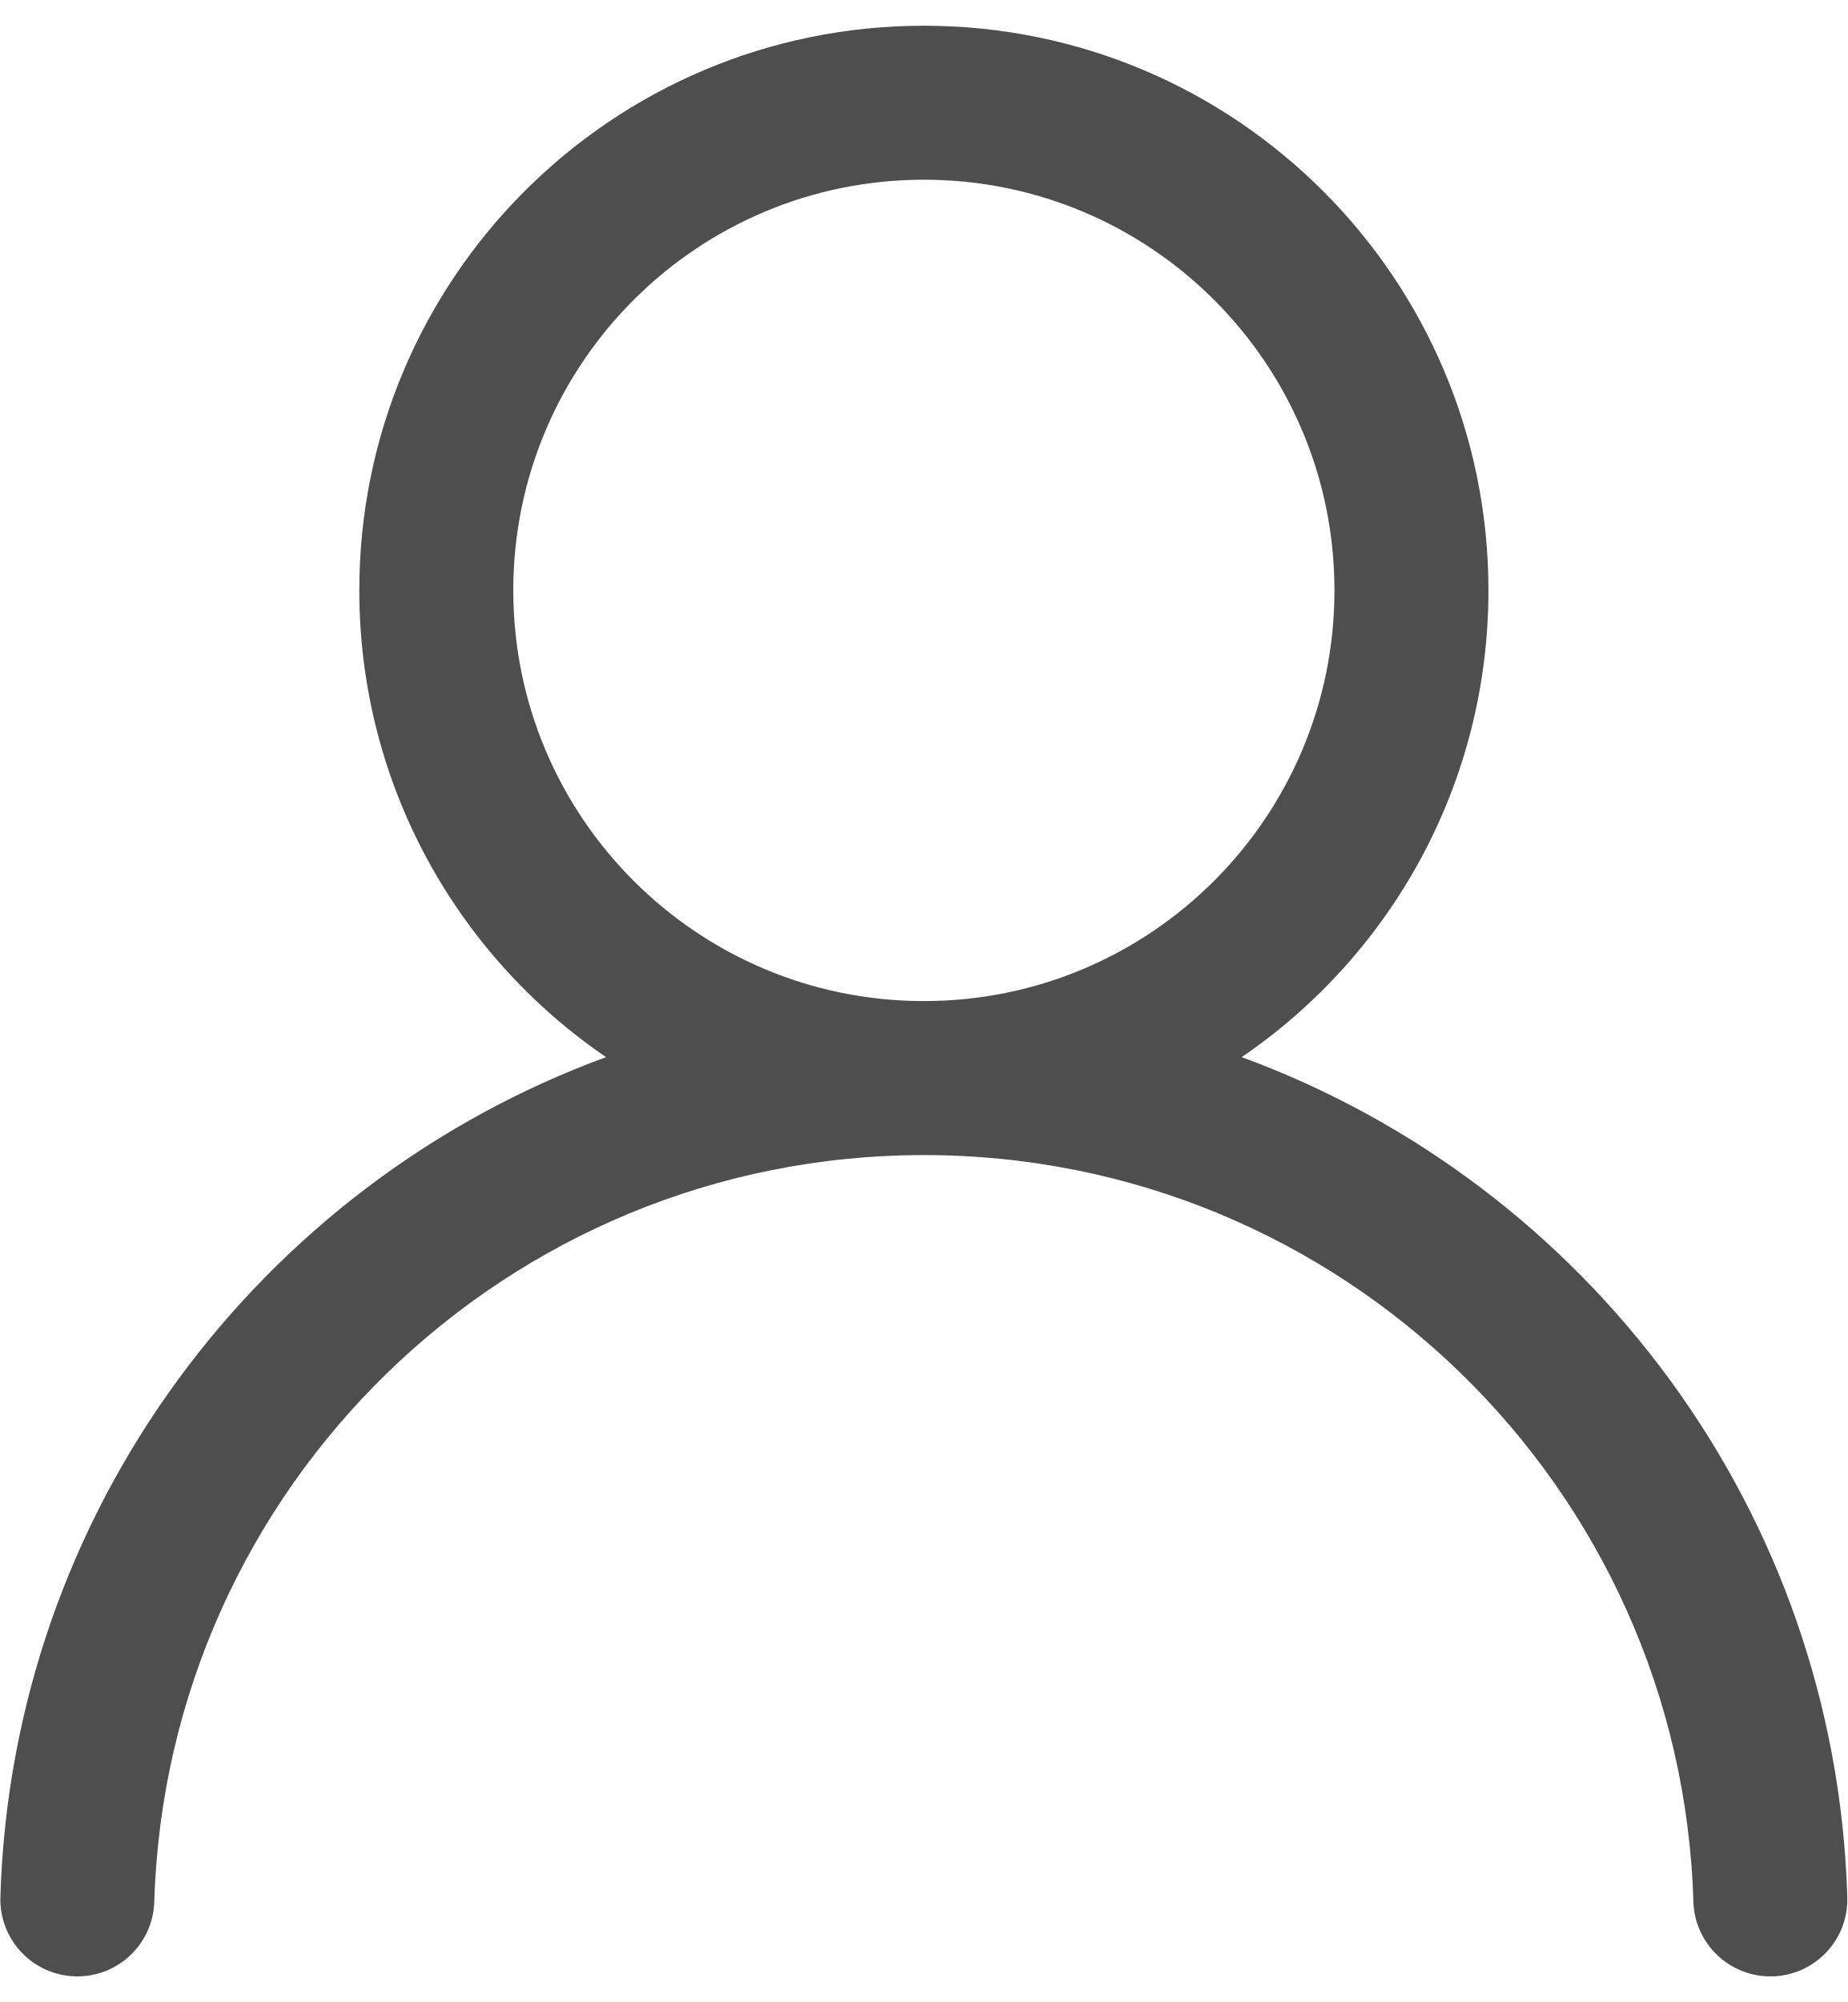
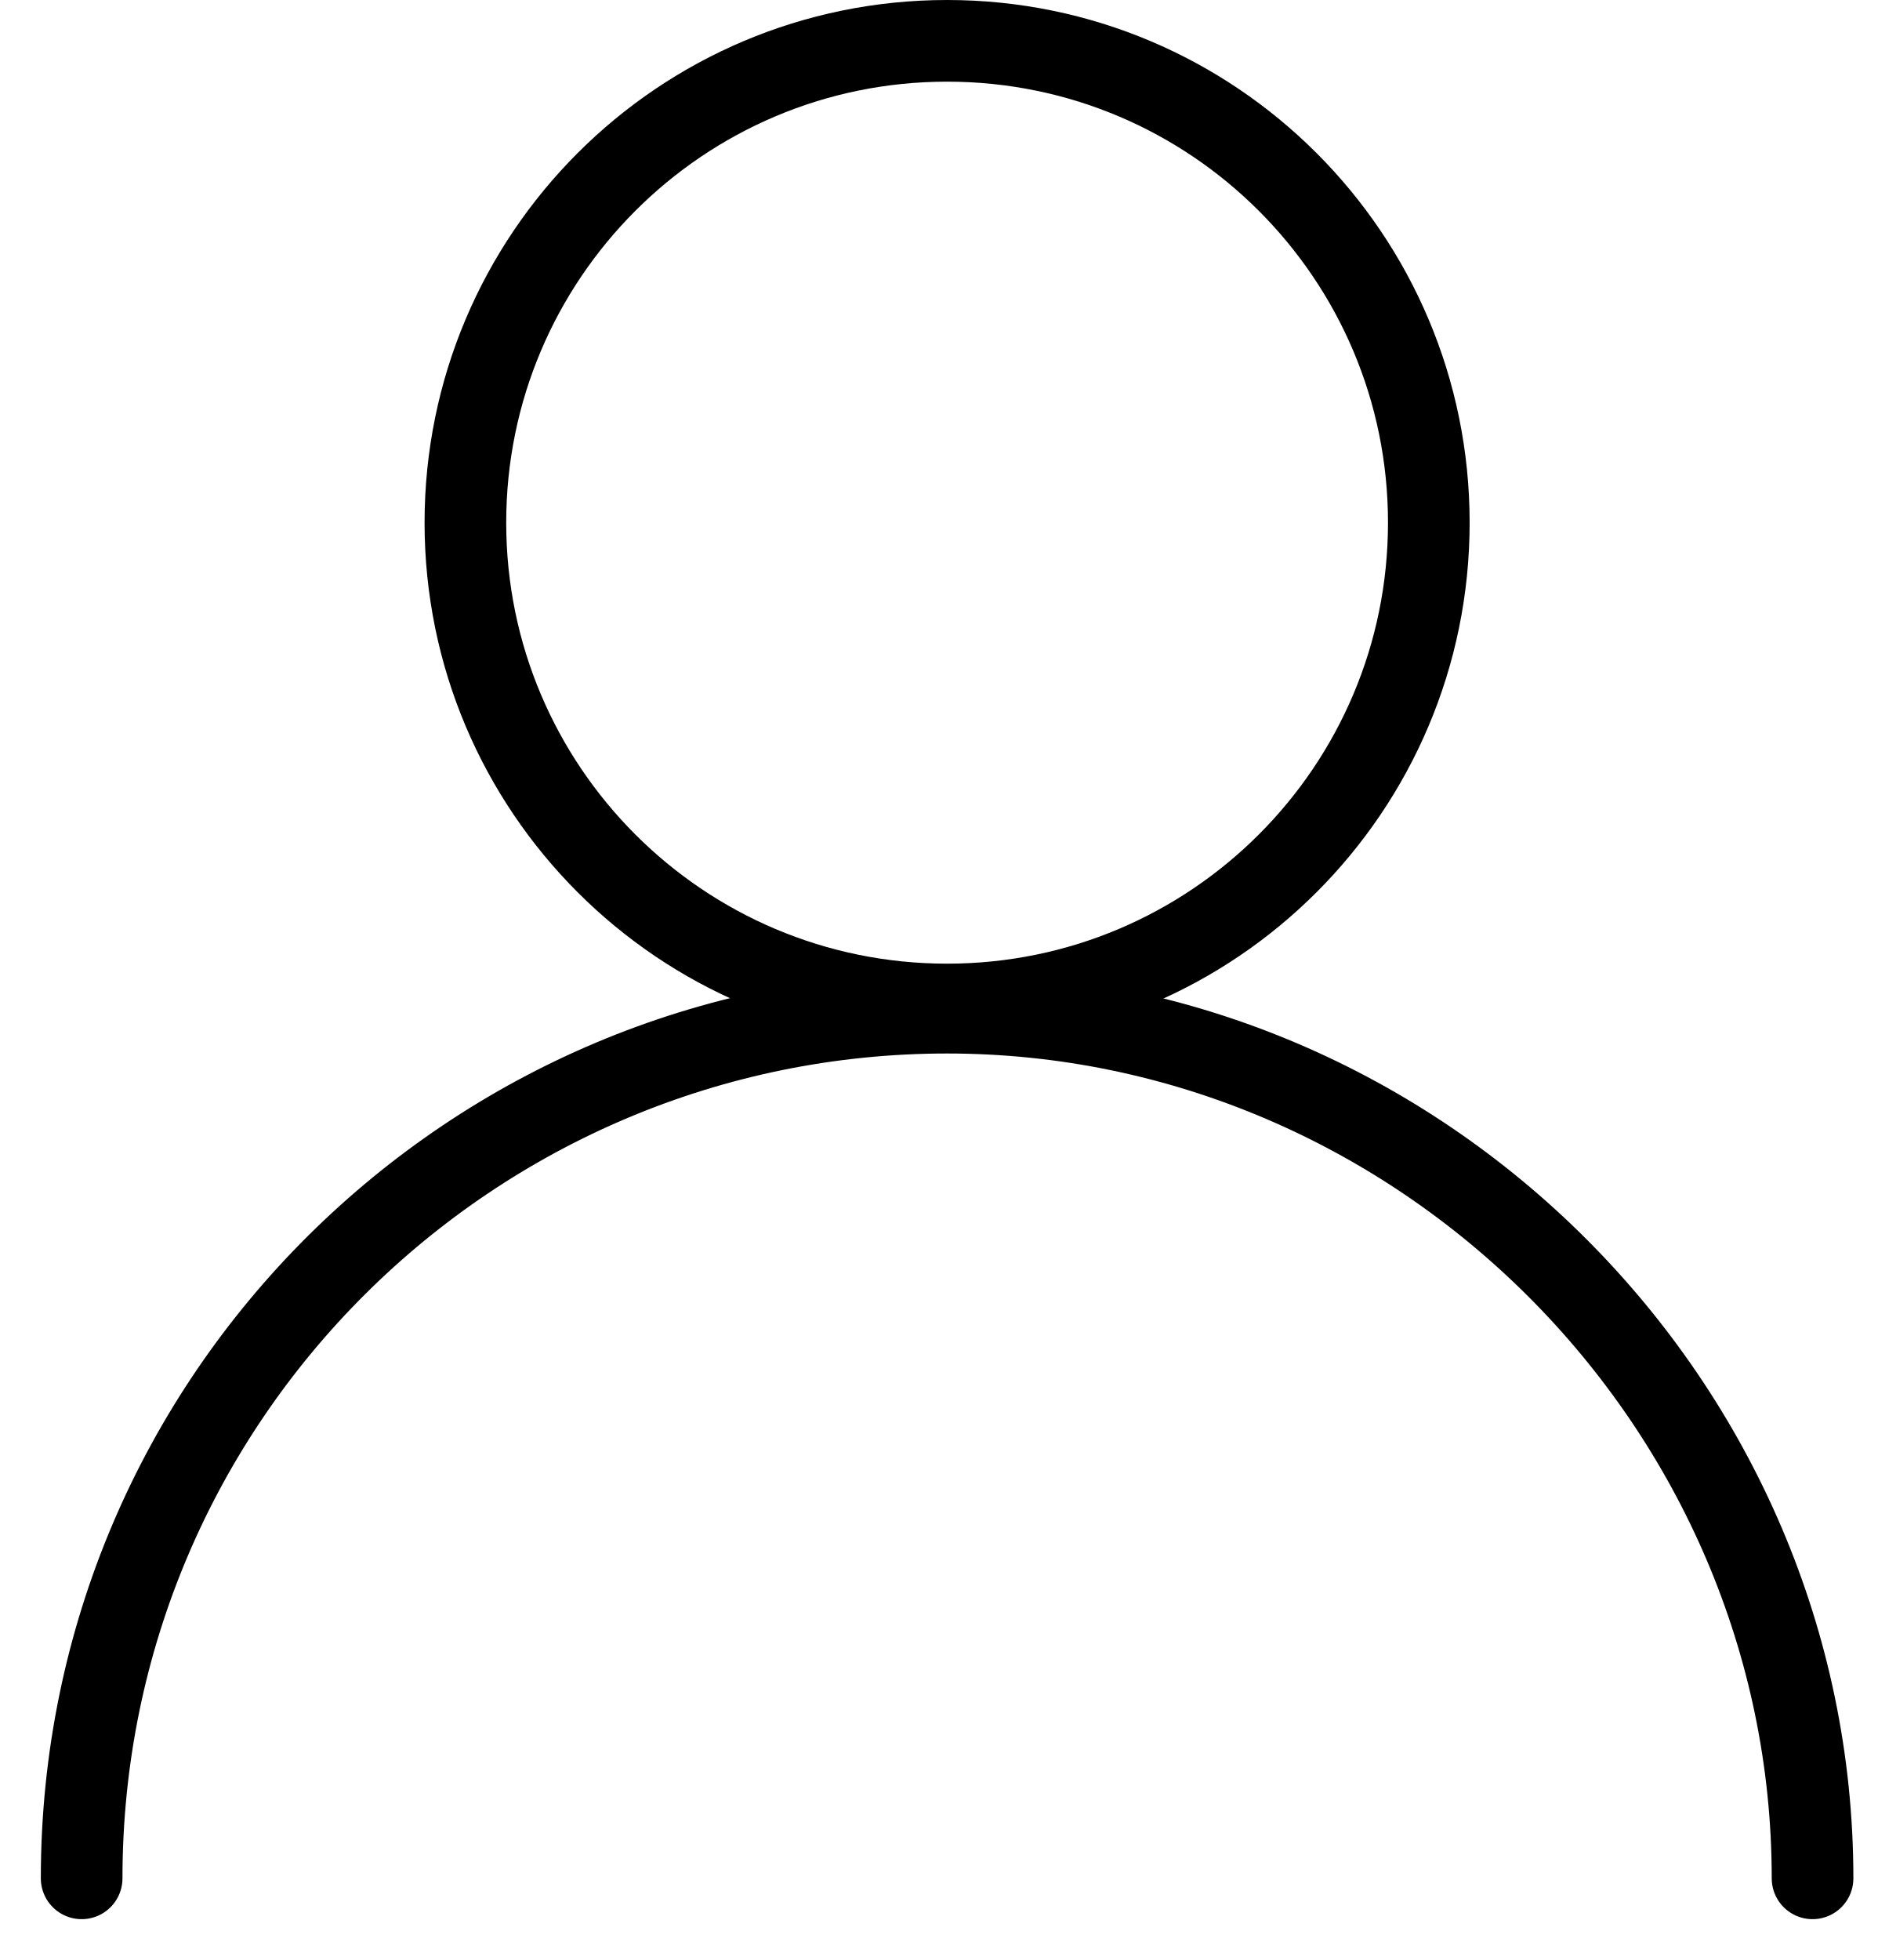
- <svg xmlns="http://www.w3.org/2000/svg" width="24" height="26" viewBox="0 0 24 26" fill="none">
-   <path fill-rule="evenodd" clip-rule="evenodd" d="M12 0.334C7.95 0.334 4.667 3.617 4.667 7.667C4.667 10.187 5.937 12.409 7.872 13.729C3.386 15.373 0.155 19.618 0.005 24.638C-0.011 25.19 0.423 25.65 0.975 25.667C1.527 25.683 1.988 25.249 2.004 24.697C2.165 19.315 6.579 15.001 12 15.001C17.421 15.001 21.835 19.315 21.995 24.697C22.012 25.249 22.473 25.683 23.025 25.667C23.577 25.65 24.011 25.19 23.994 24.638C23.845 19.618 20.614 15.373 16.128 13.729C18.063 12.409 19.333 10.187 19.333 7.667C19.333 3.617 16.05 0.334 12 0.334ZM6.667 7.667C6.667 4.722 9.055 2.334 12 2.334C14.945 2.334 17.333 4.722 17.333 7.667C17.333 10.613 14.945 13.001 12 13.001C9.055 13.001 6.667 10.613 6.667 7.667Z" fill="#4E4E4E" />
+ <svg xmlns="http://www.w3.org/2000/svg" width="23" height="24" viewBox="0 0 23 24" fill="none">
+   <path d="M11.6 12.3C14.858 12.3 17.5 9.658 17.5 6.4C17.5 3.142 14.858 0.5 11.6 0.5C8.341 0.5 5.7 3.142 5.7 6.4C5.7 9.658 8.341 12.3 11.6 12.3Z" stroke="black" stroke-miterlimit="10" stroke-linecap="round" />
+   <path d="M1 23C1 17.1 5.8 12.4 11.6 12.4C17.4 12.4 22.2 17.2 22.2 23" stroke="black" stroke-miterlimit="10" stroke-linecap="round" />
</svg>
